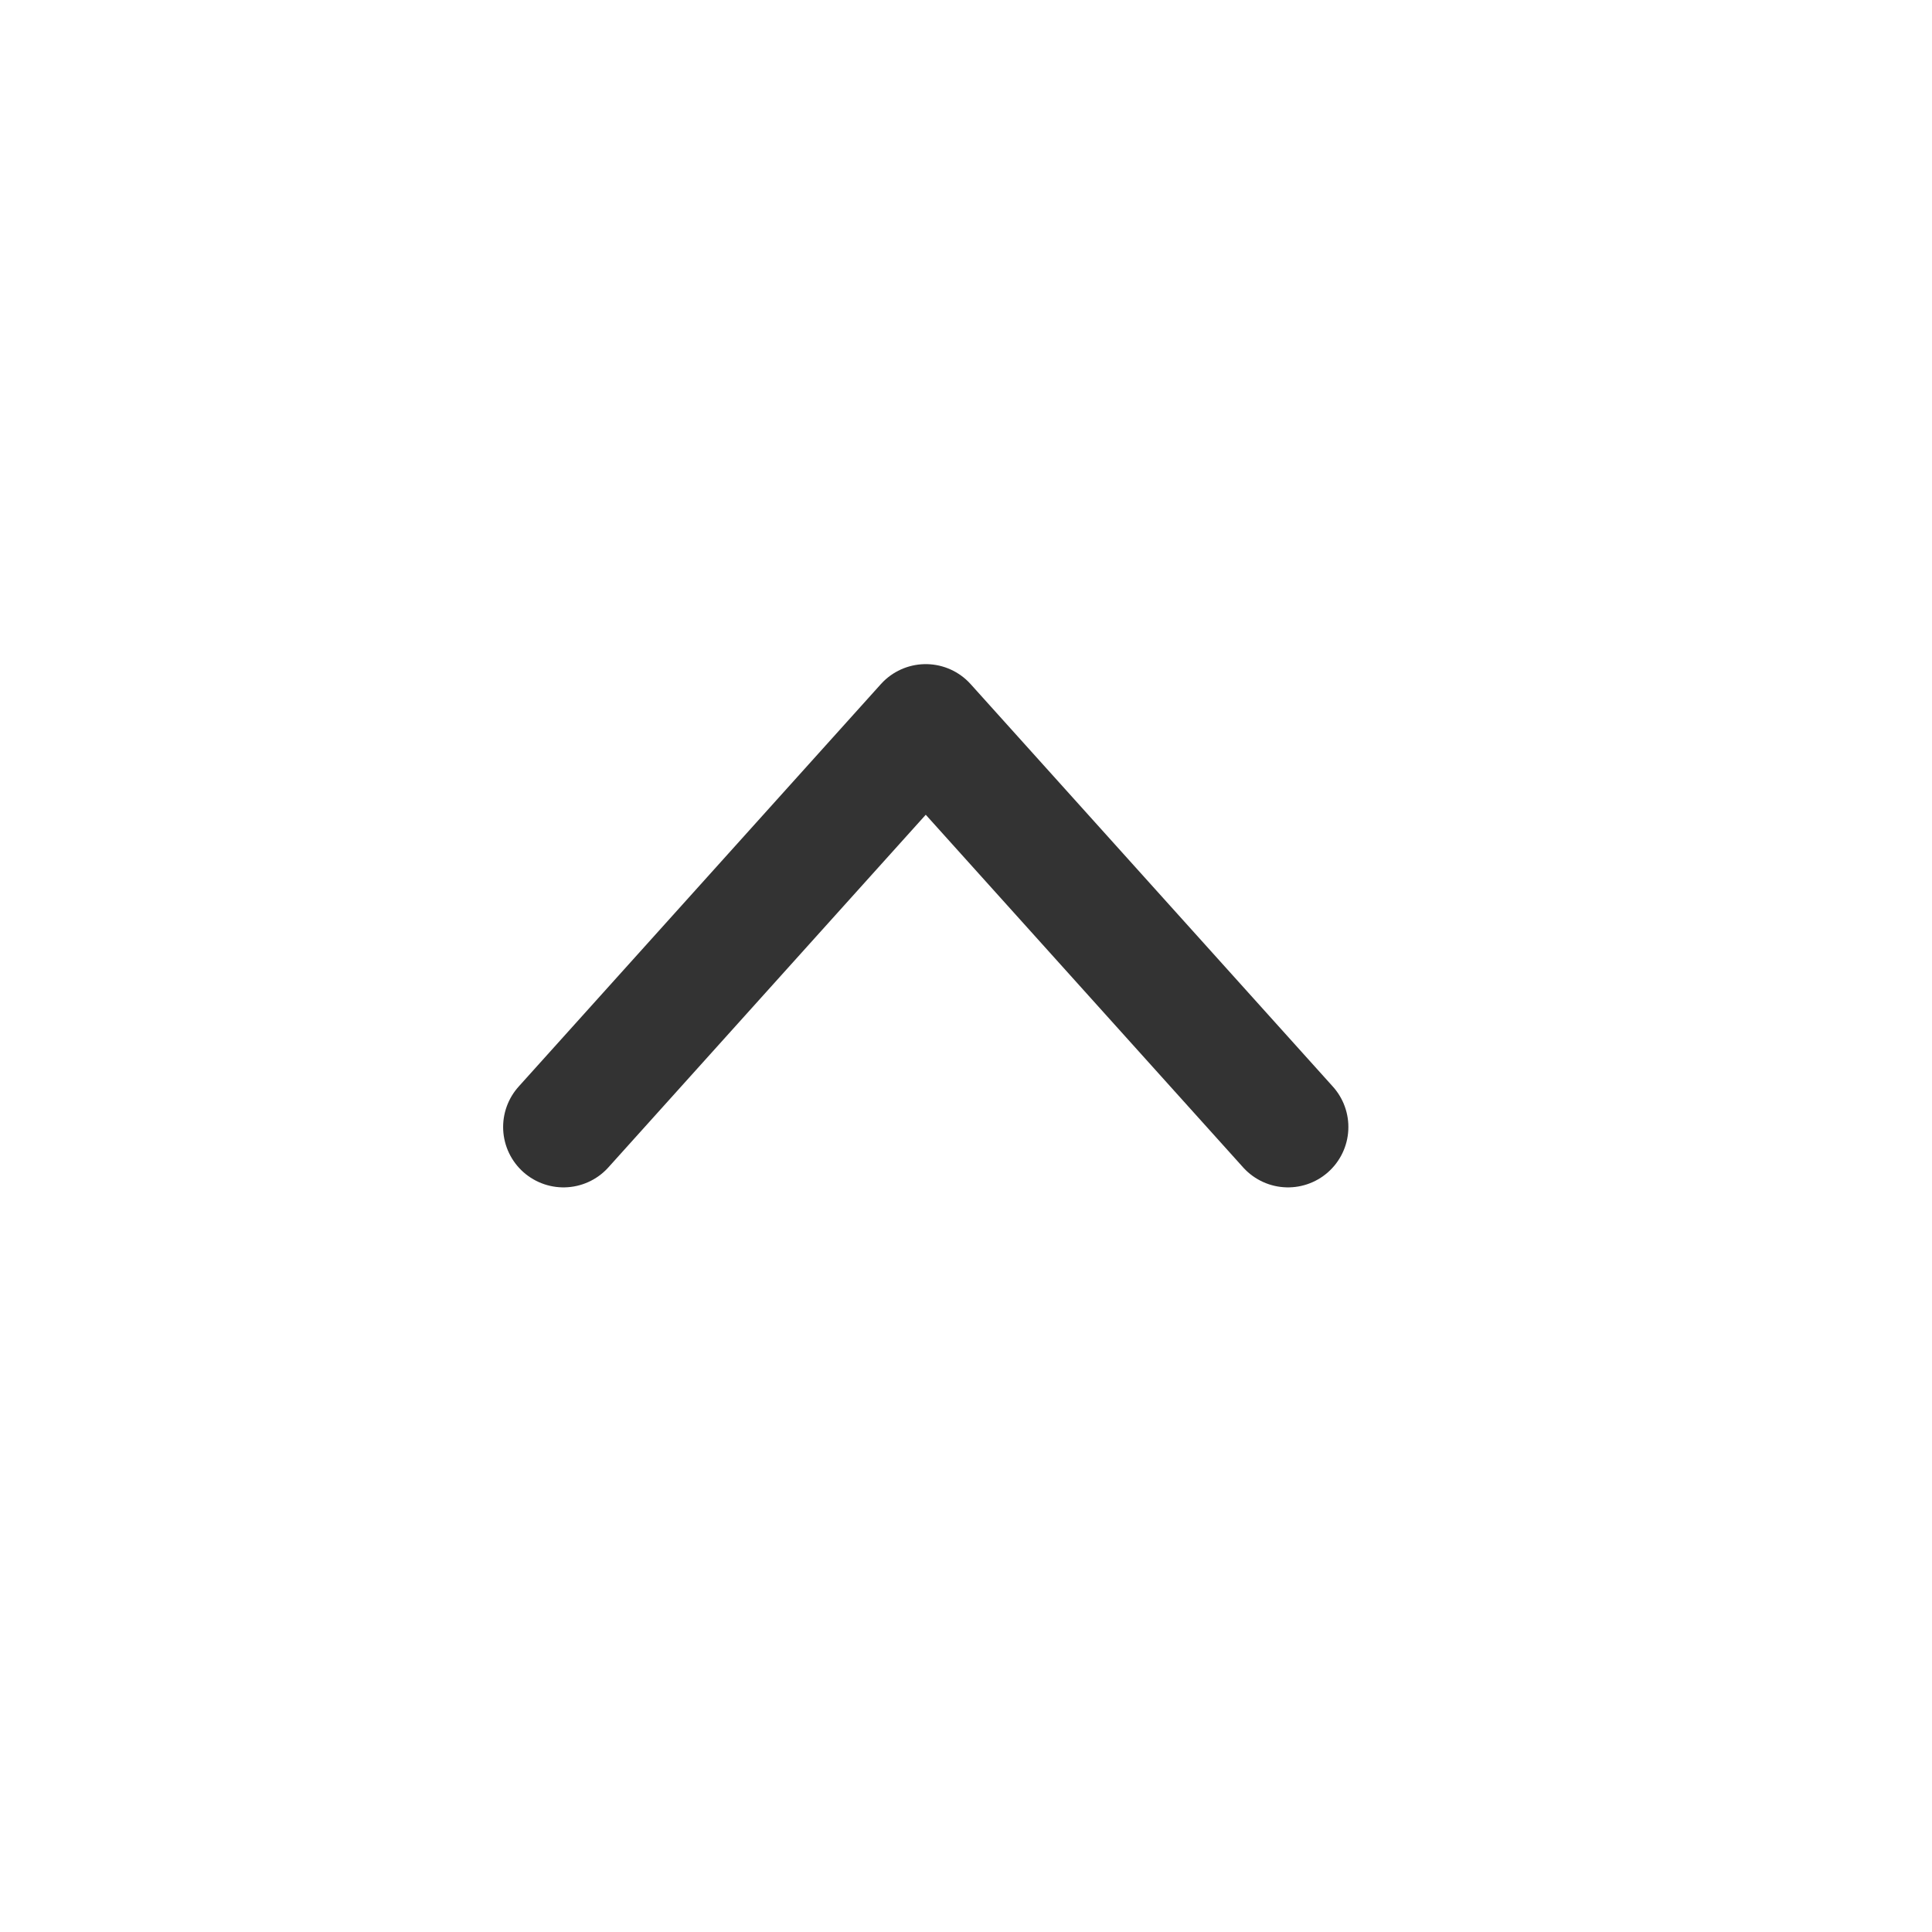
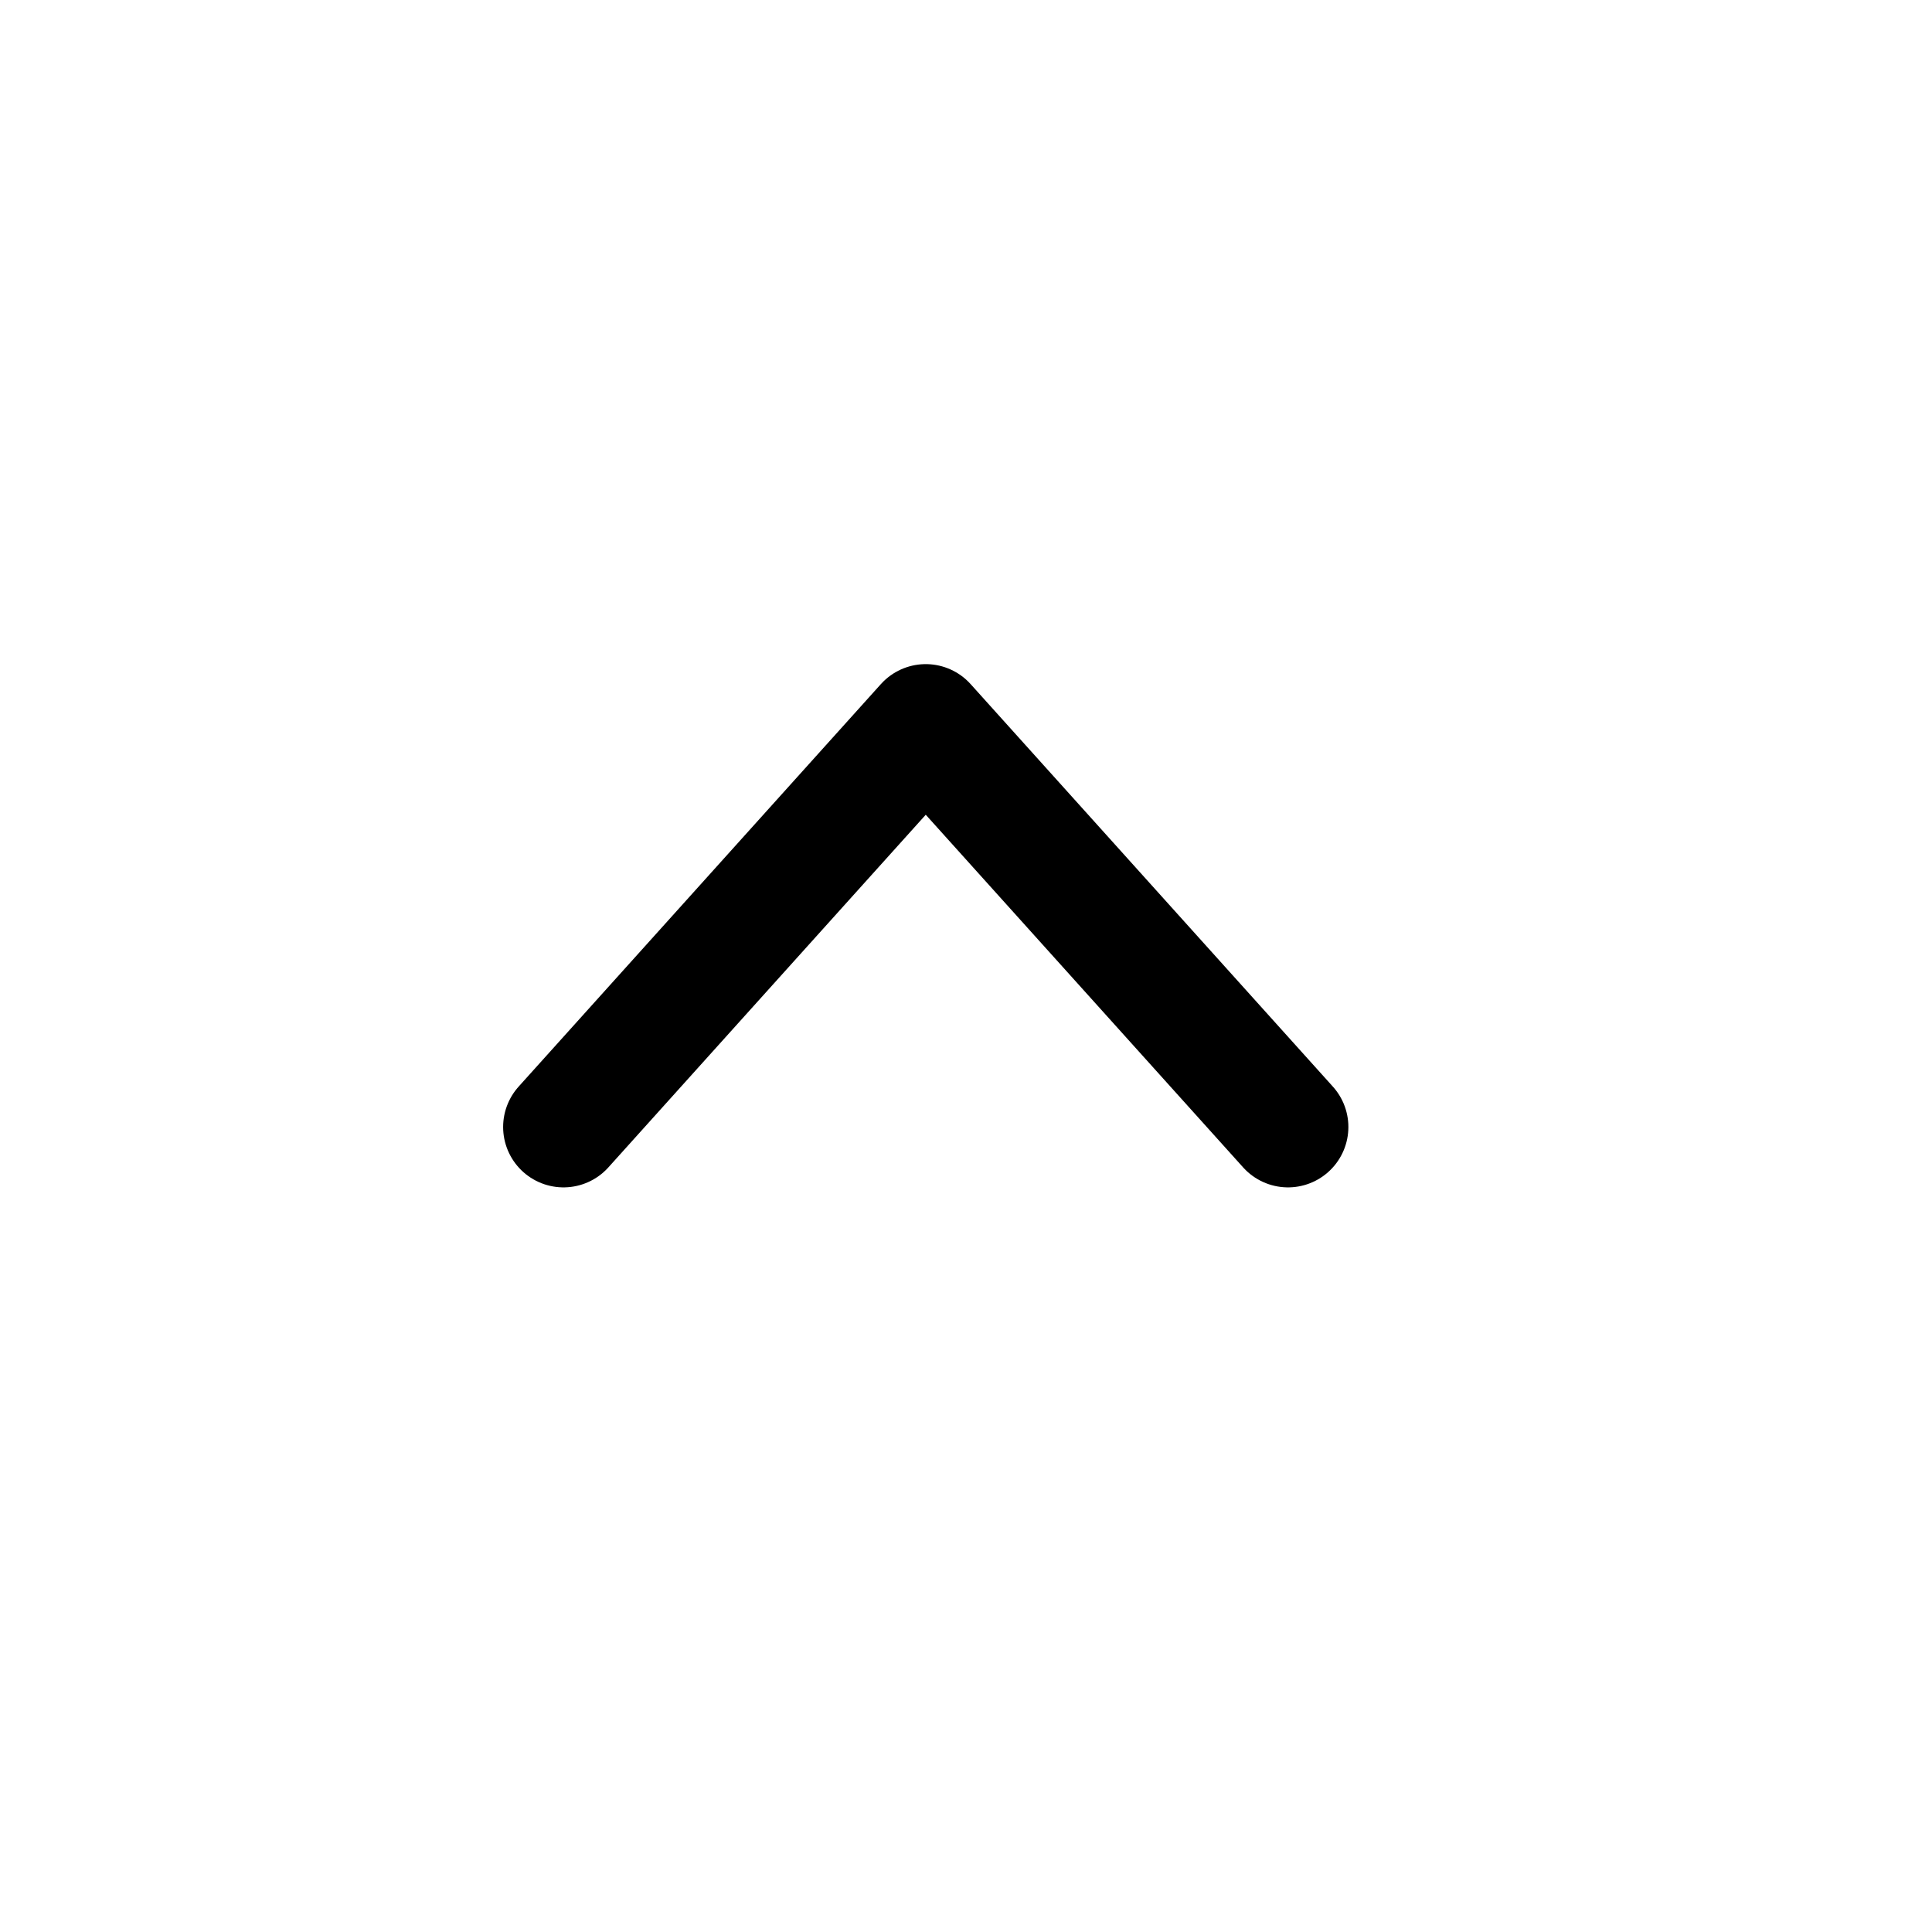
<svg xmlns="http://www.w3.org/2000/svg" width="24" height="24" viewBox="0 0 24 24" fill="none">
-   <path d="M7 14L11.5 9L16 14" stroke="#333333" stroke-width="1.5" stroke-linecap="round" stroke-linejoin="round" />
+   <path d="M7 14L11.5 9L16 14" stroke="currentColor" stroke-width="1.5" stroke-linecap="round" stroke-linejoin="round" />
</svg>
